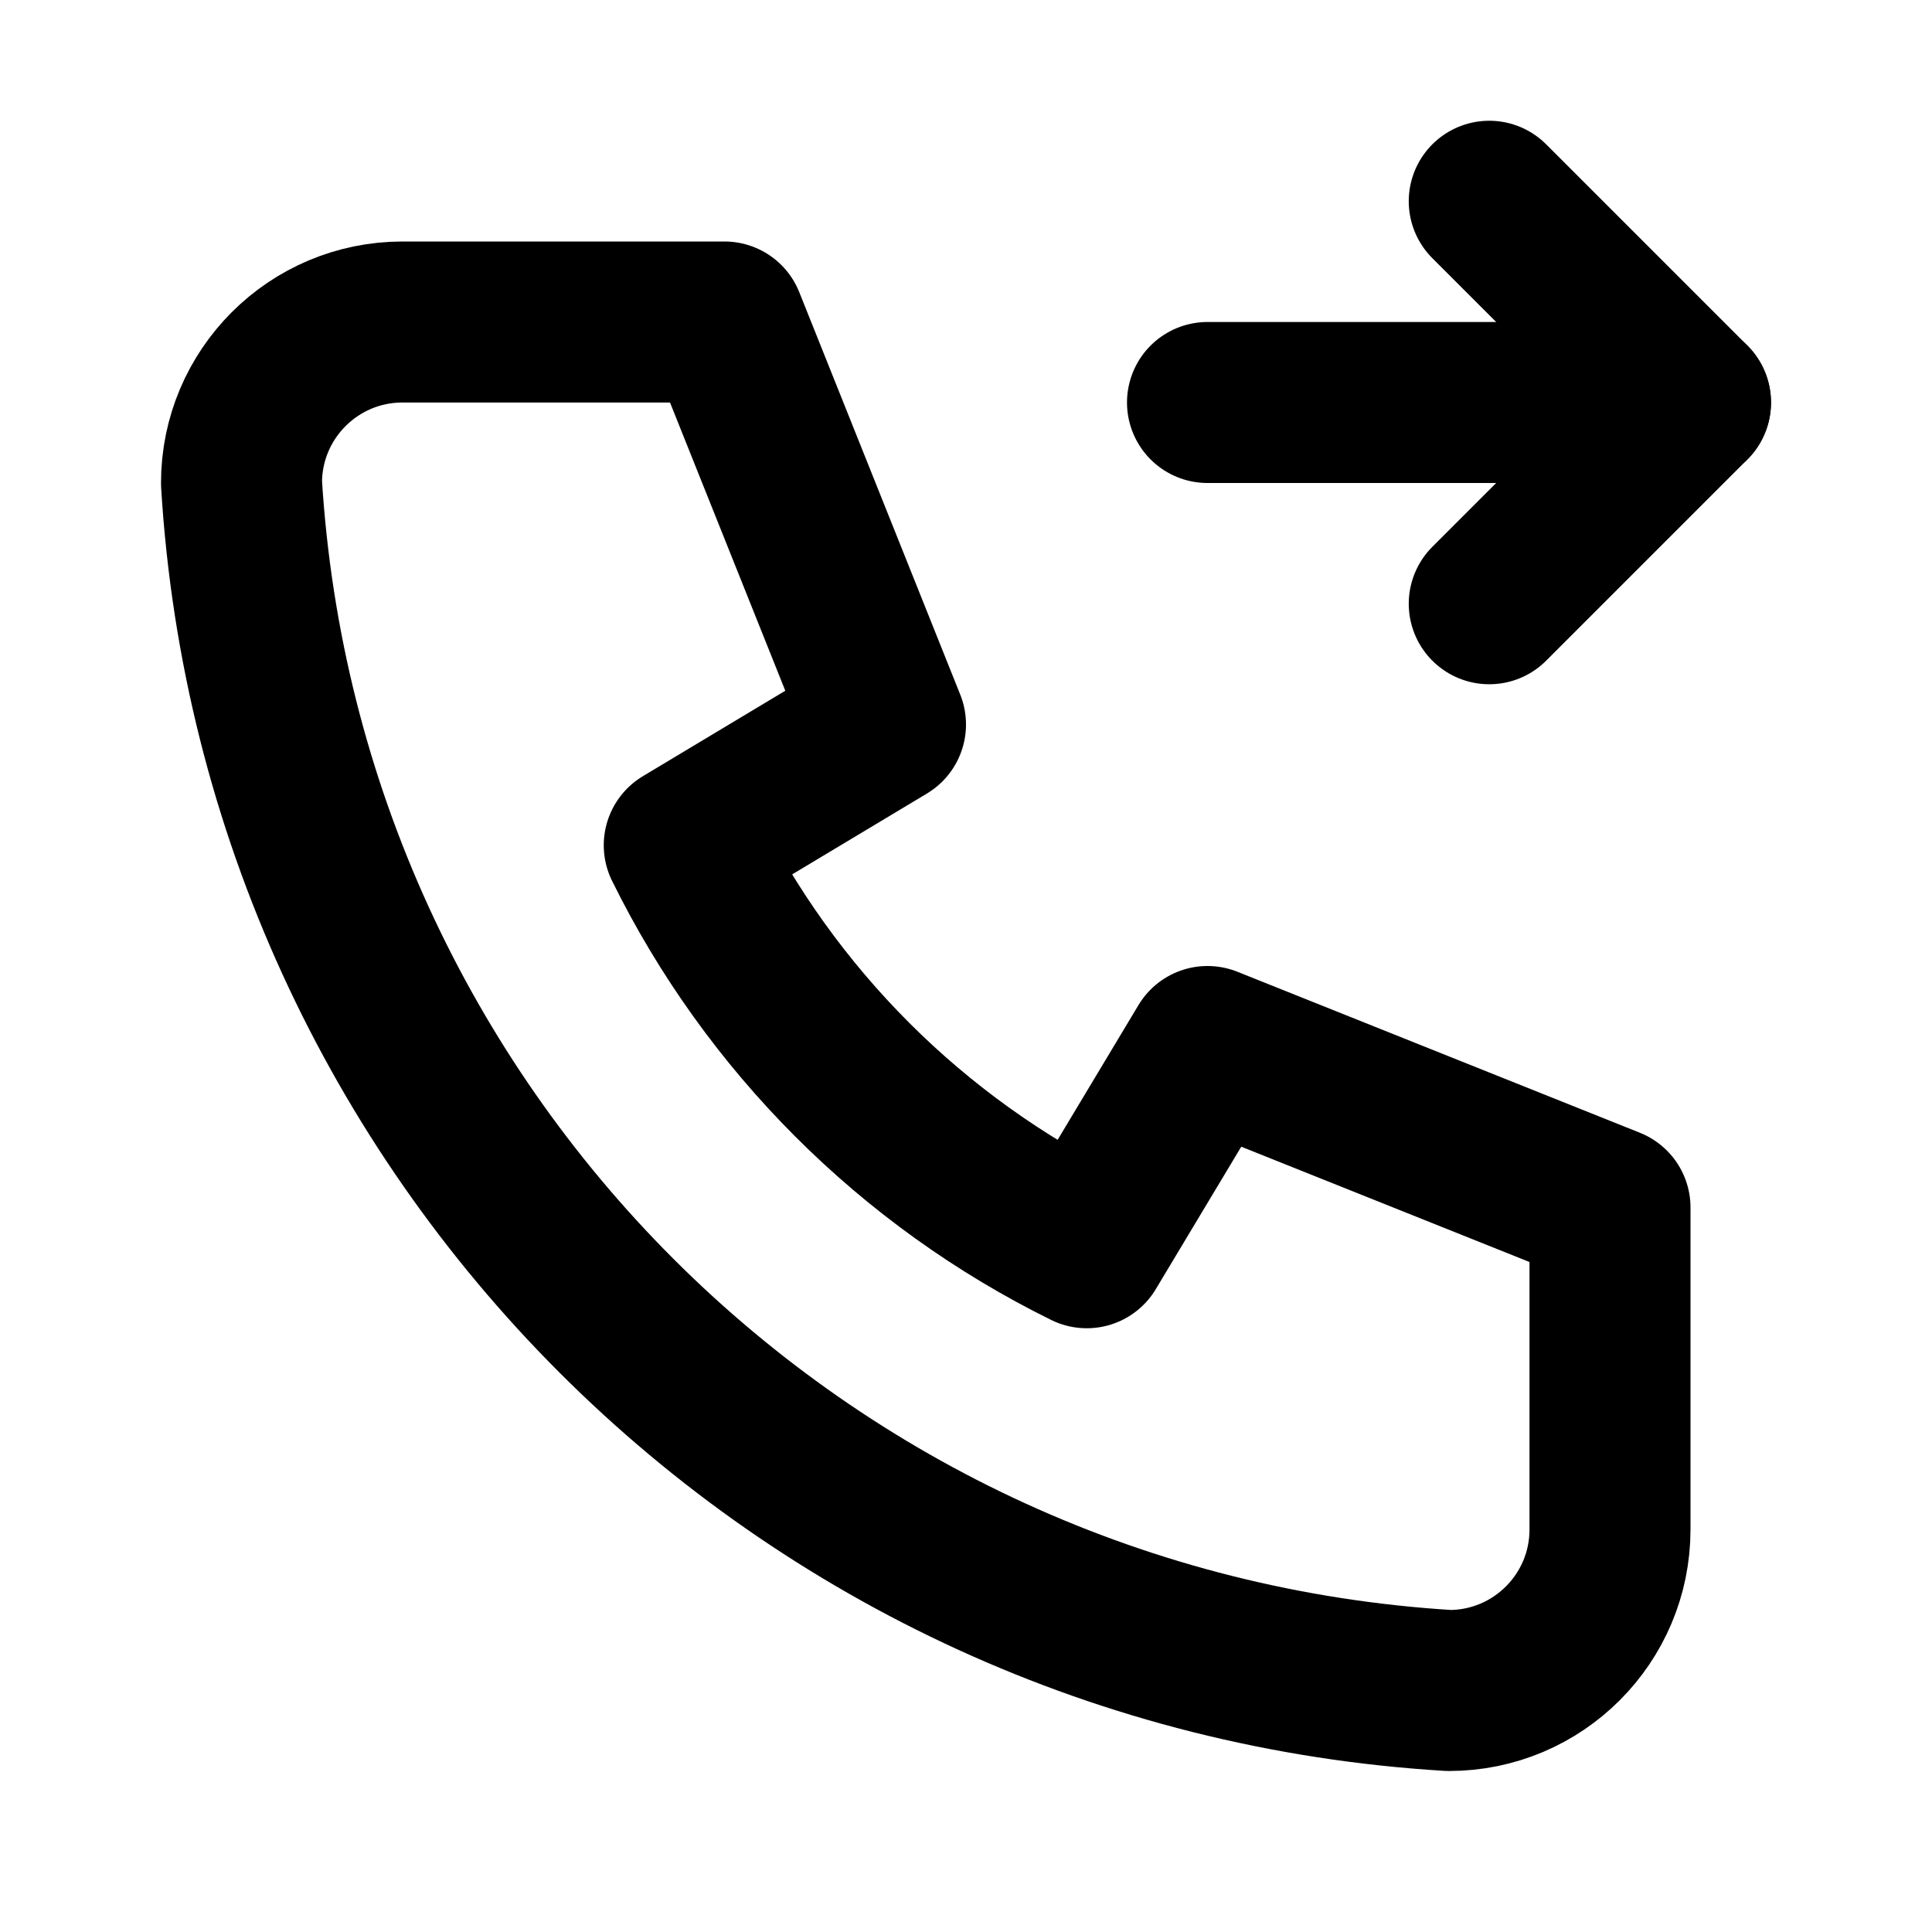
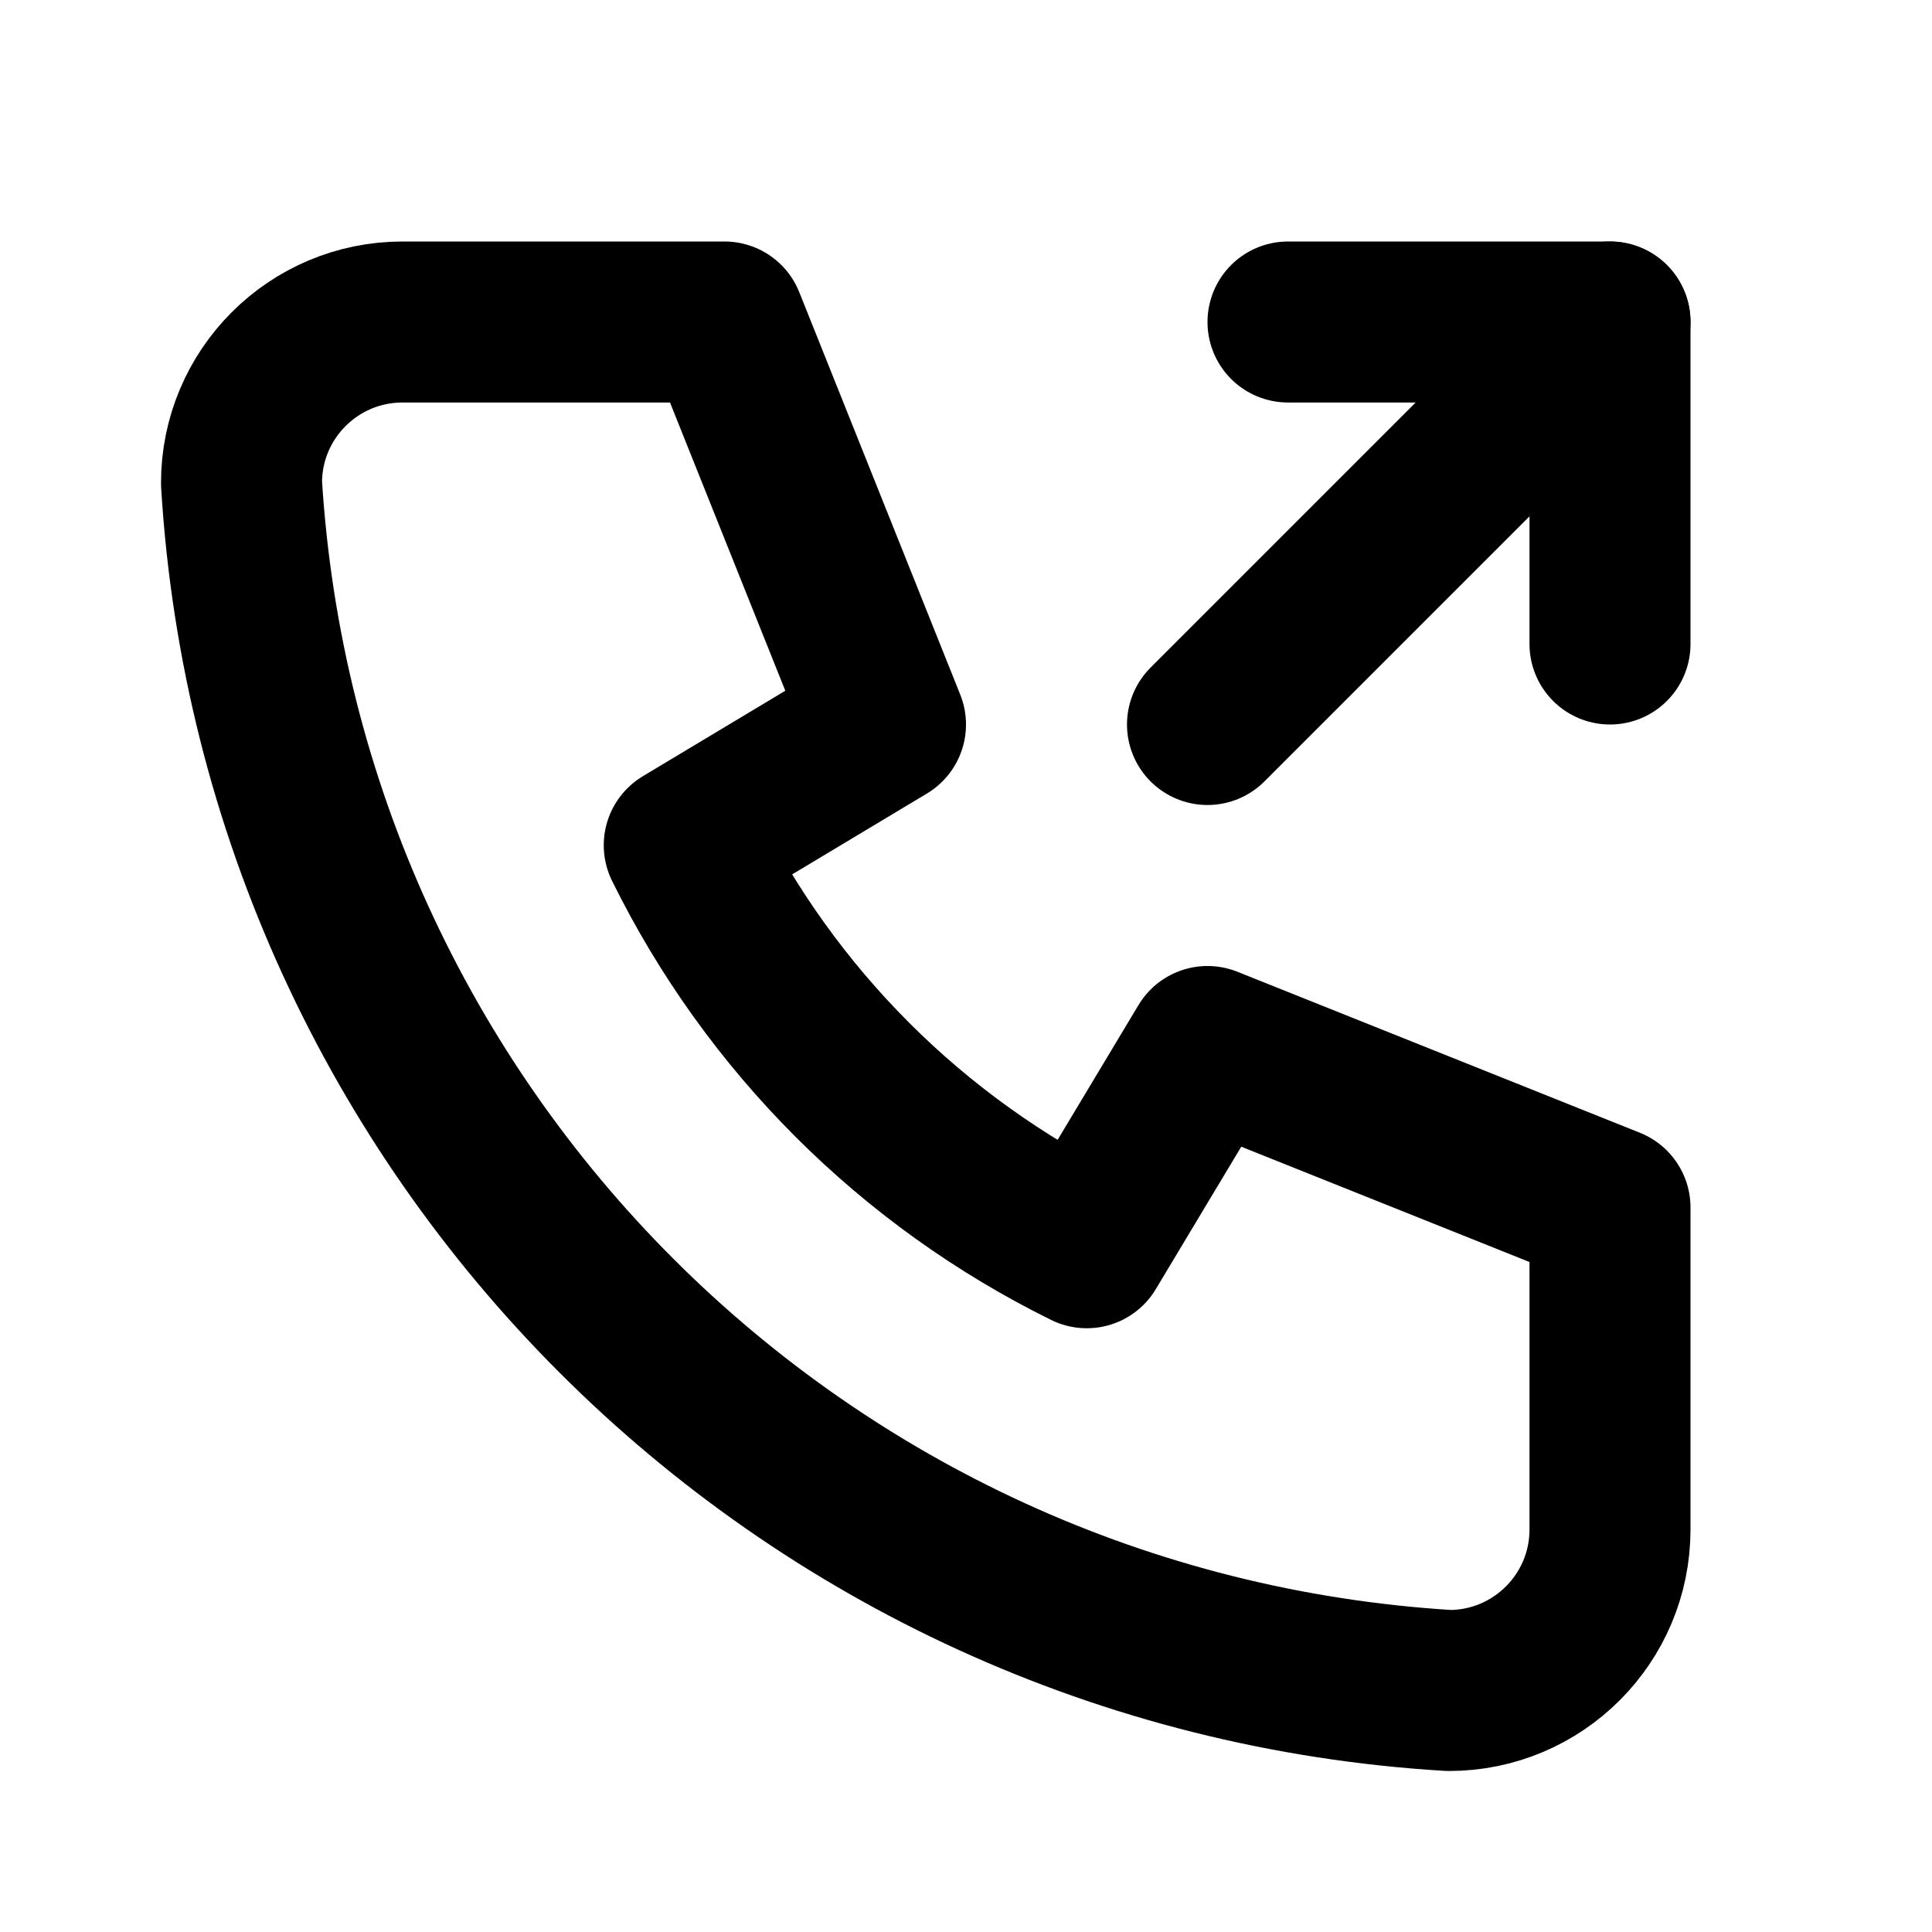
<svg xmlns="http://www.w3.org/2000/svg" width="24" height="24" viewBox="0 0 24 24" fill="none" stroke="currentColor" stroke-width="2" stroke-linecap="round" stroke-linejoin="round">
  <path stroke="none" d="M0 0h24v24H0z" fill="none" />
-   <path d="M5 4h4l2 5l-2.5 1.5a11 11 0 0 0 5 5l1.5 -2.5l5 2v4a2 2 0 0 1 -2 2c-8.072 -.49 -14.51 -6.928 -15 -15a2 2 0 0 1 2 -2" />
-   <path d="M15 5h6" />
-   <path d="M18.5 7.5l2.5 -2.5l-2.5 -2.5" />
+   <path d="M5 4h4l2 5l-2.5 1.5a11 11 0 0 0 5 5l1.5 -2.5l5 2v4a2 2 0 0 1 -2 2a16 16 0 0 1 -15 -15a2 2 0 0 1 2 -2" />
+   <path d="M15 9l5 -5" />
+   <path d="M16 4l4 0l0 4" />
</svg>
